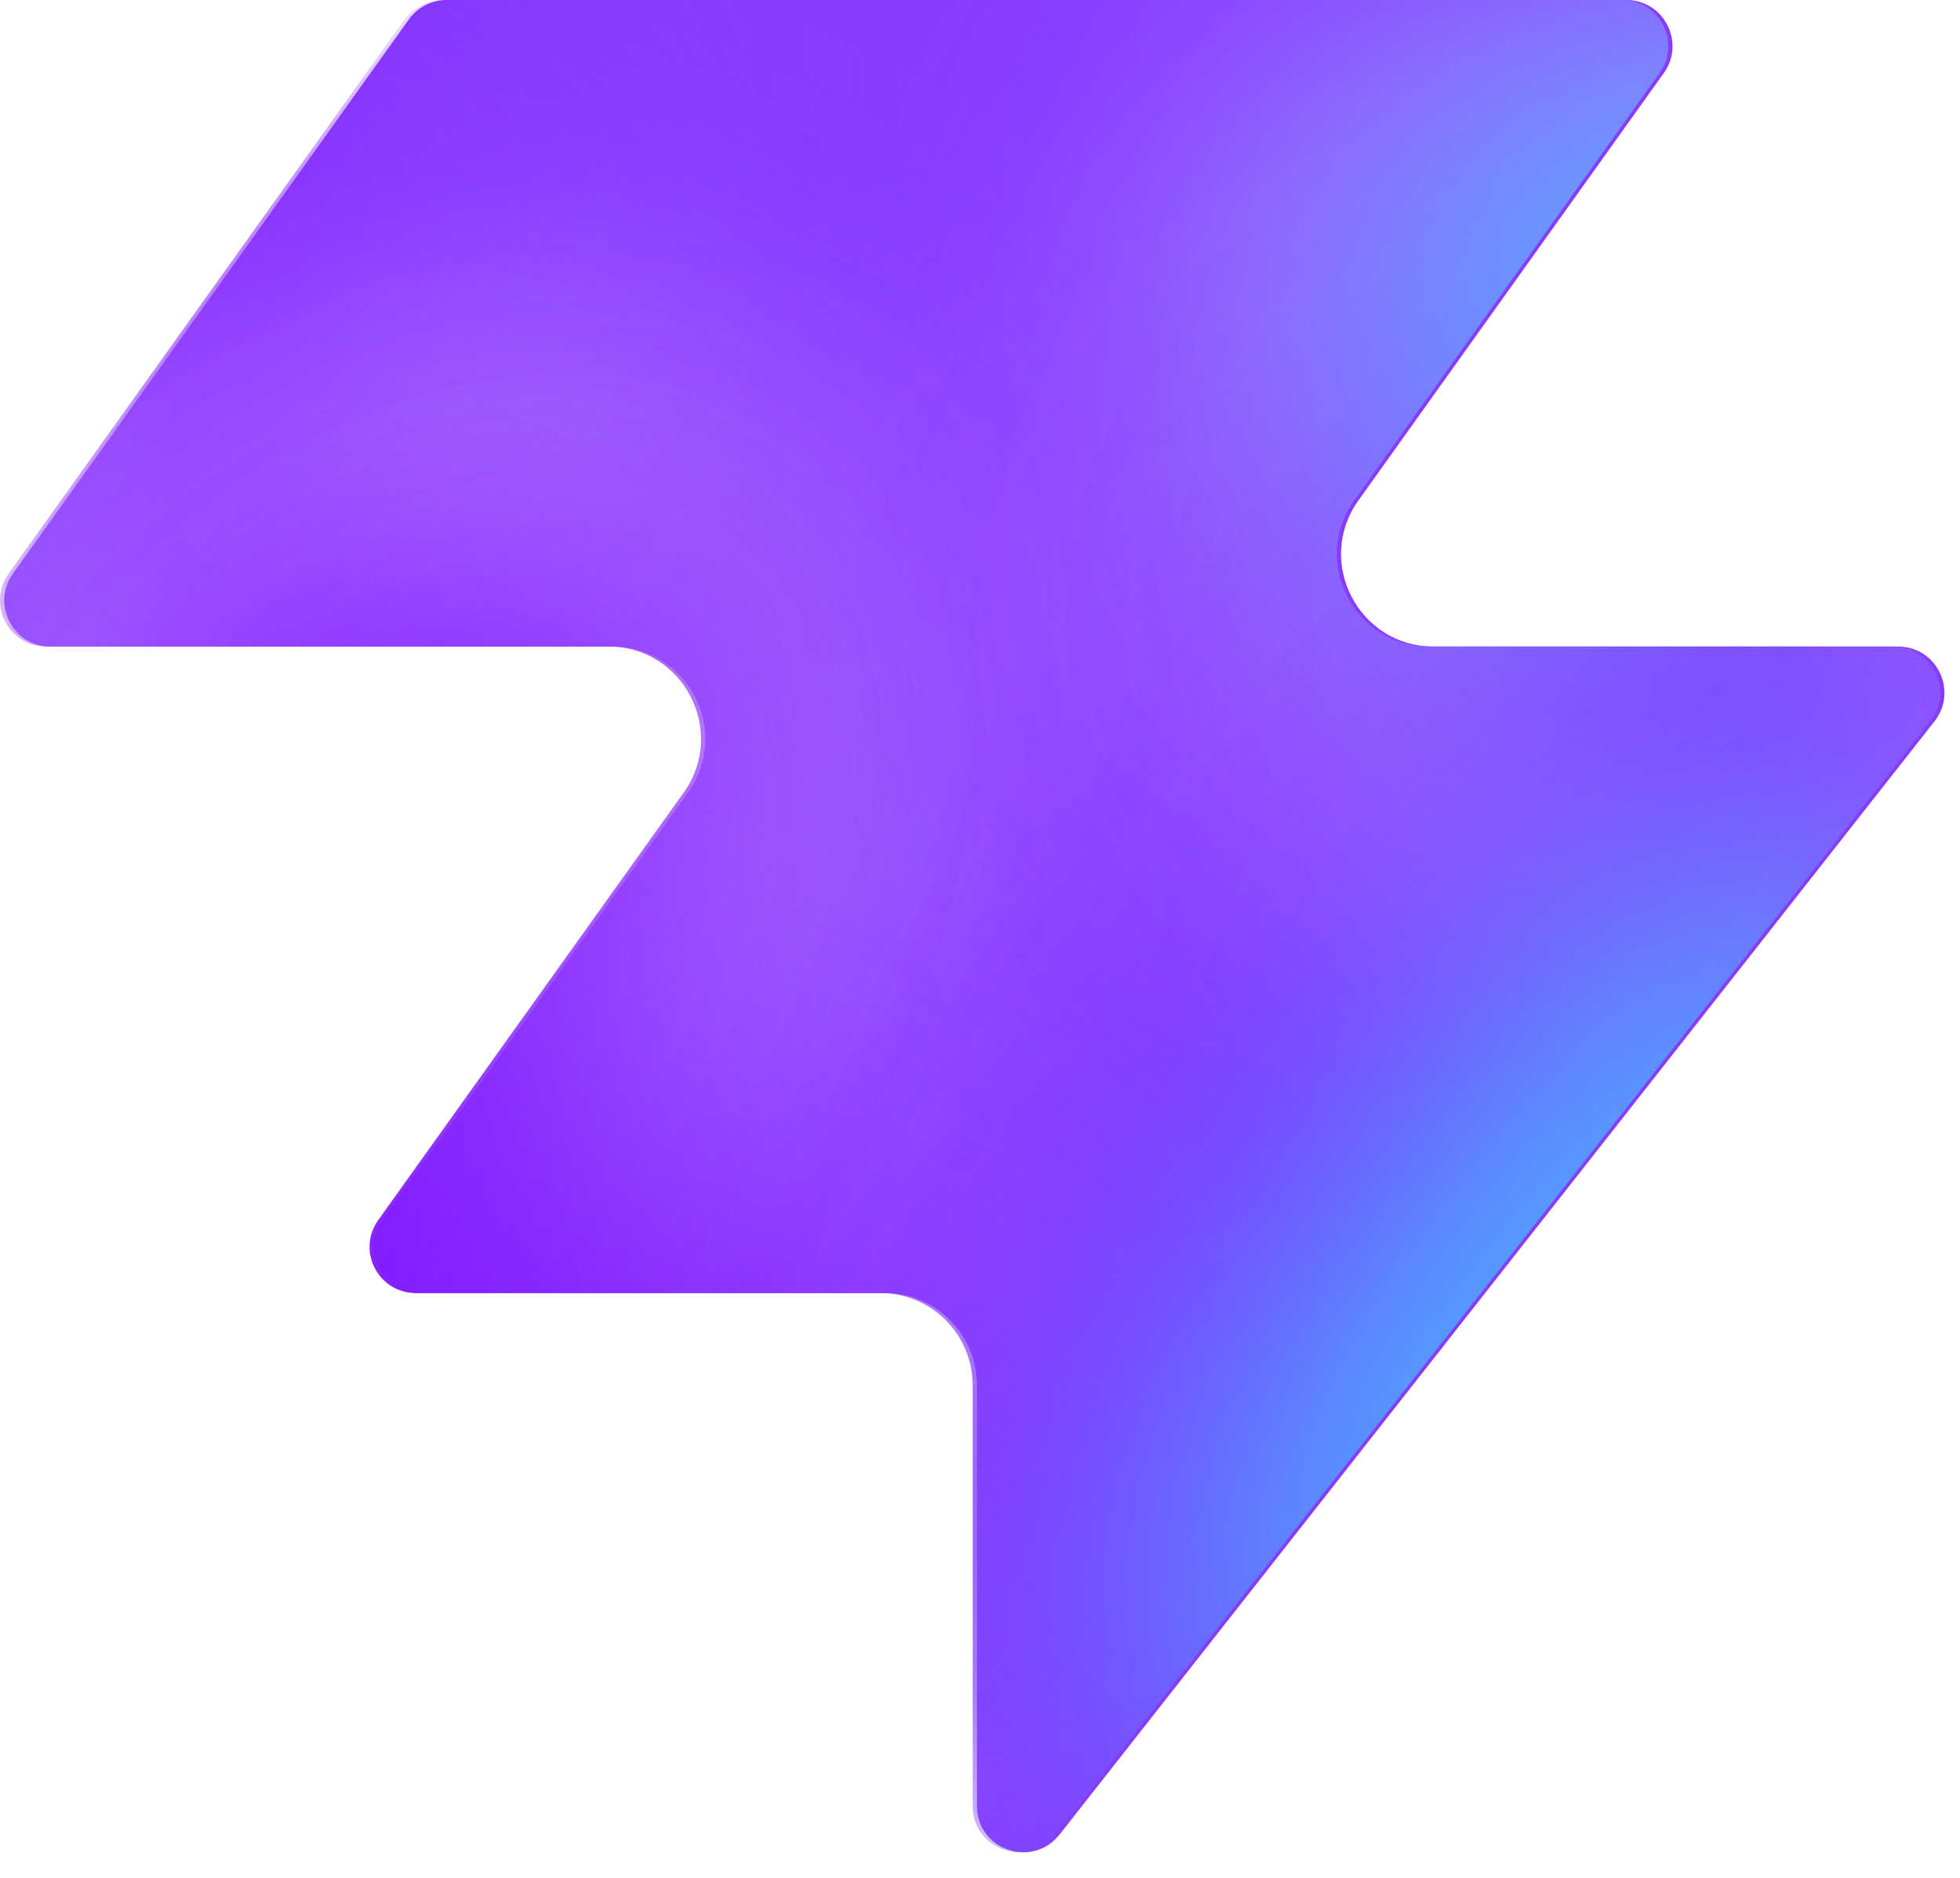
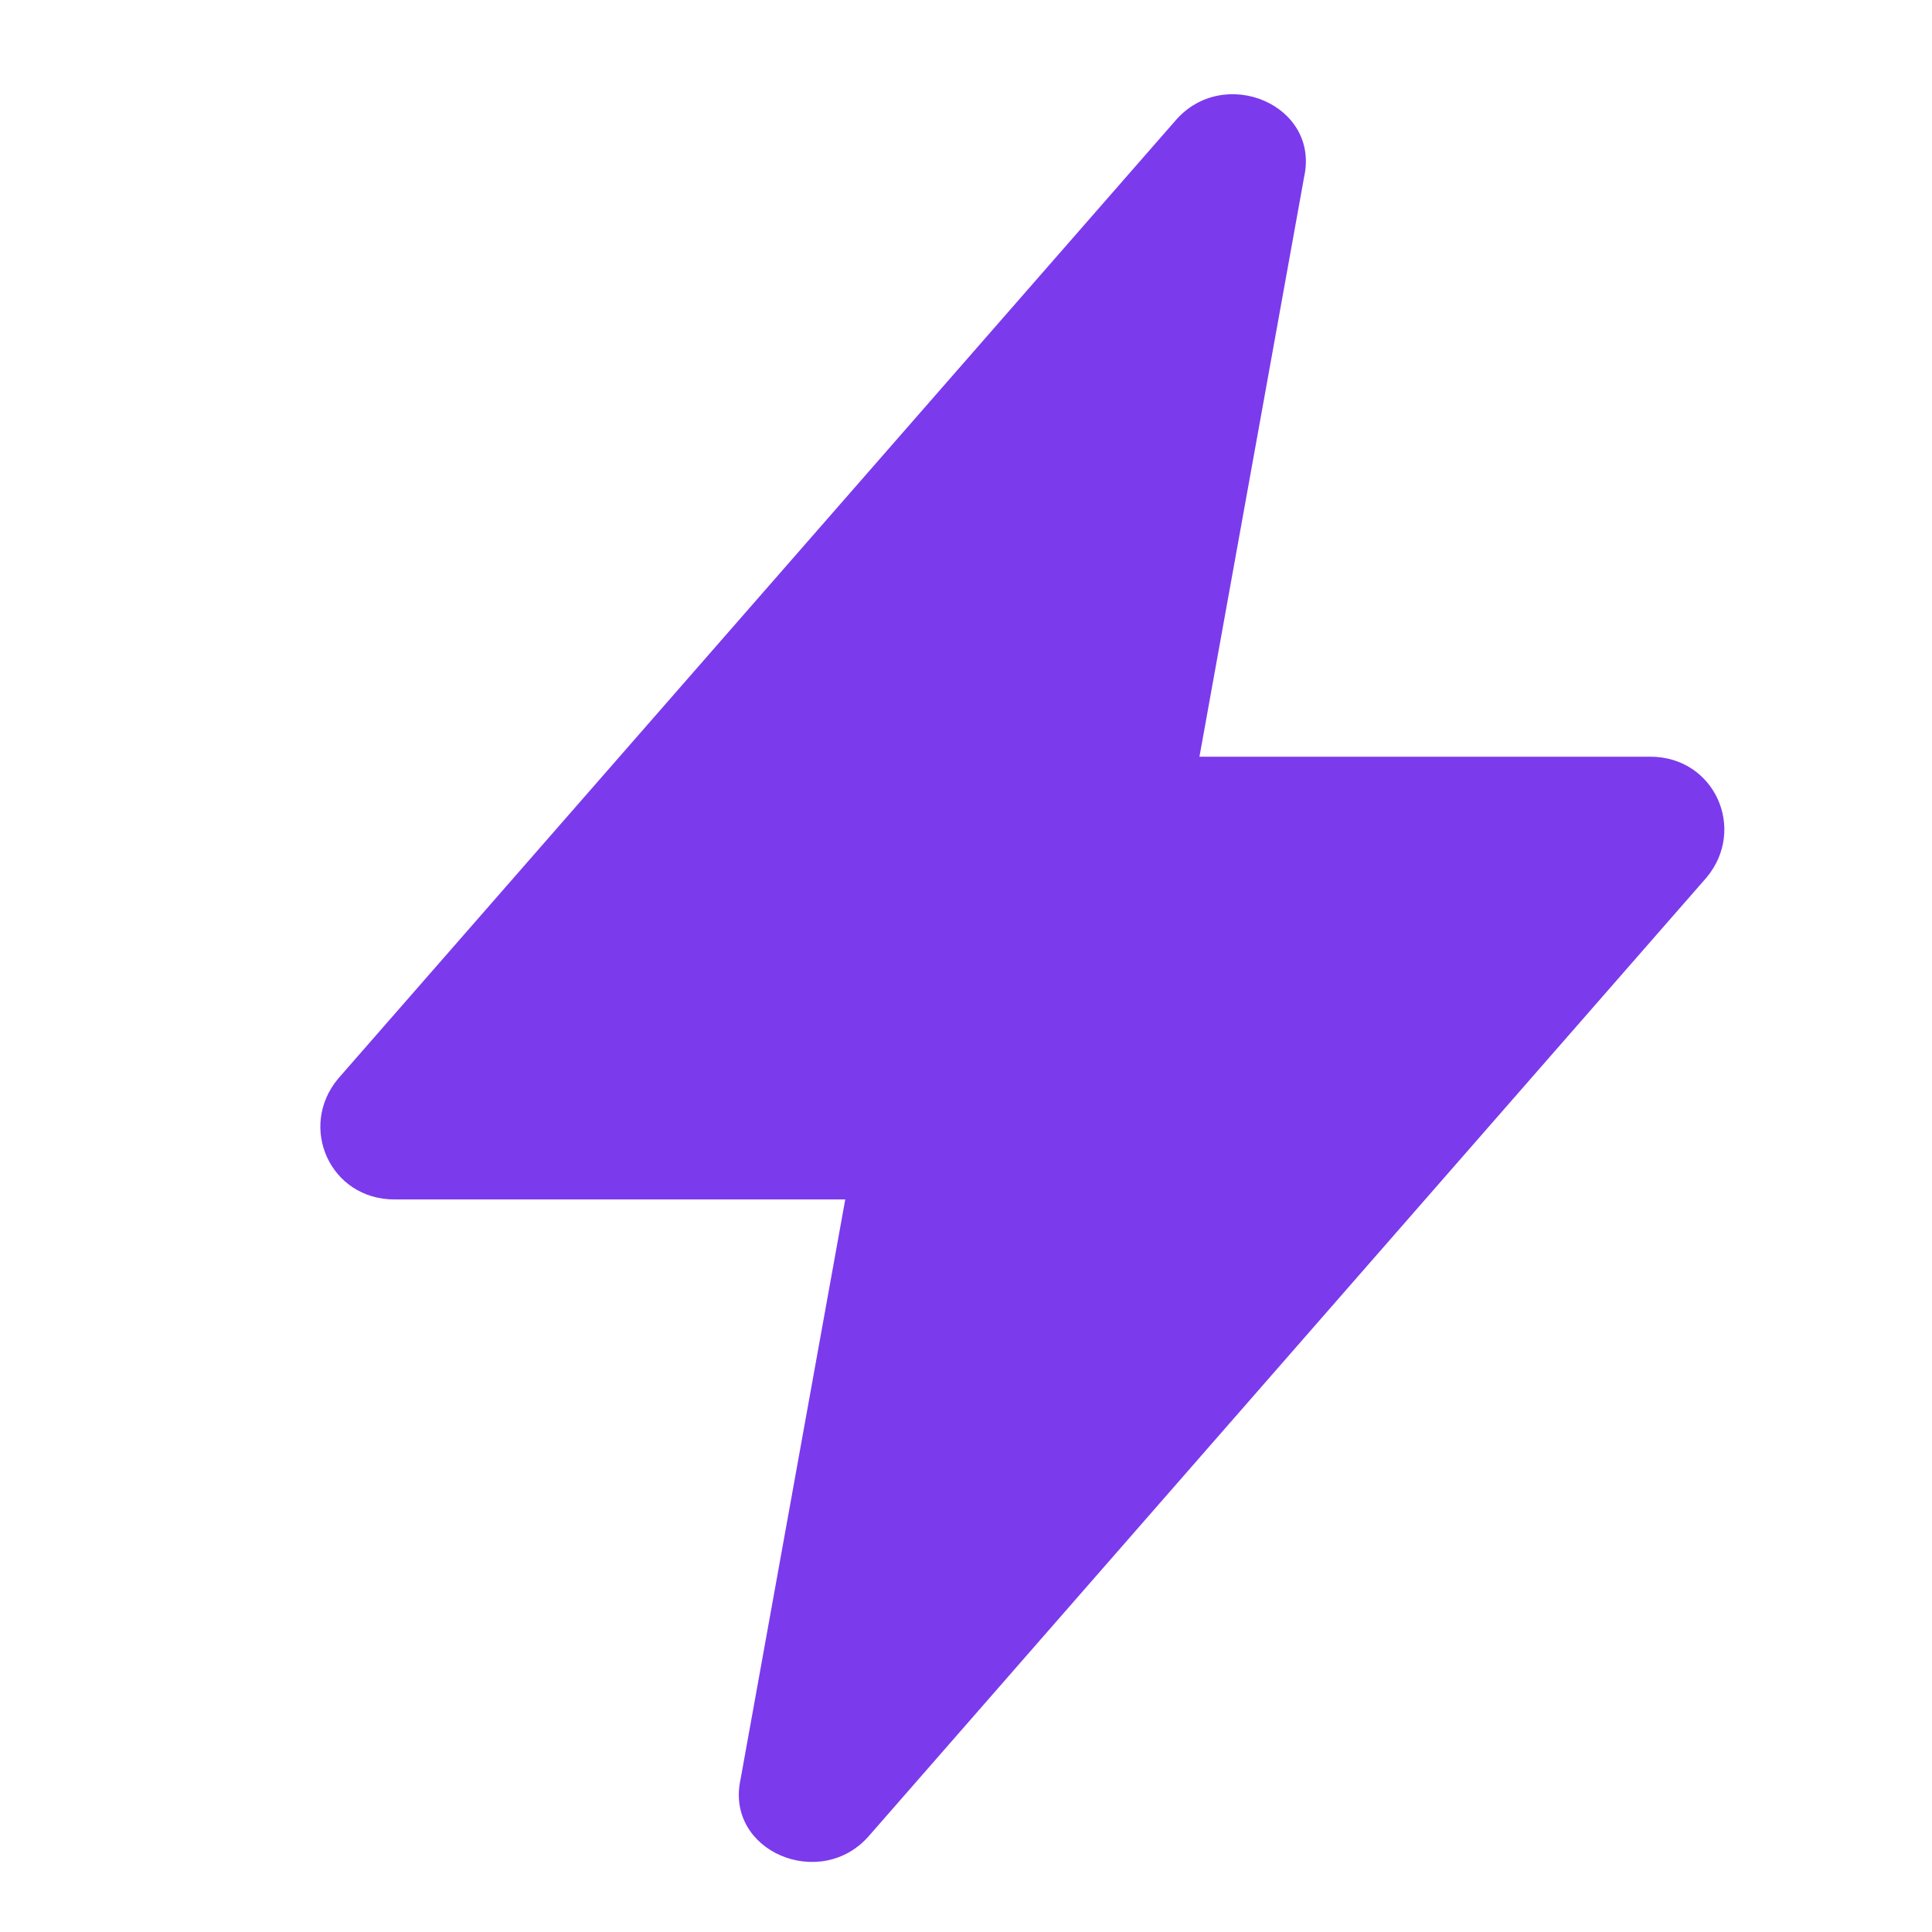
- <svg xmlns="http://www.w3.org/2000/svg" width="48" height="46" fill="none" viewBox="0 0 48 46">
-   <path fill="#863bff" d="M25.946 44.938c-.664.845-2.021.375-2.021-.698V33.937a2.26 2.26 0 0 0-2.262-2.262H10.287c-.92 0-1.456-1.04-.92-1.788l7.48-10.471c1.07-1.497 0-3.578-1.842-3.578H1.237c-.92 0-1.456-1.04-.92-1.788L10.013.474c.214-.297.556-.474.92-.474h28.894c.92 0 1.456 1.04.92 1.788l-7.48 10.471c-1.07 1.498 0 3.579 1.842 3.579h11.377c.943 0 1.473 1.088.89 1.83L25.947 44.94z" style="fill:#863bff;fill:color(display-p3 .525 .23 1);fill-opacity:1" />
-   <mask id="a" width="48" height="46" x="0" y="0" maskUnits="userSpaceOnUse" style="mask-type:alpha">
-     <path fill="#000" d="M25.842 44.938c-.664.844-2.021.375-2.021-.698V33.937a2.26 2.26 0 0 0-2.262-2.262H10.183c-.92 0-1.456-1.04-.92-1.788l7.48-10.471c1.07-1.498 0-3.579-1.842-3.579H1.133c-.92 0-1.456-1.04-.92-1.787L9.91.473c.214-.297.556-.474.92-.474h28.894c.92 0 1.456 1.04.92 1.788l-7.48 10.471c-1.07 1.498 0 3.578 1.842 3.578h11.377c.943 0 1.473 1.088.89 1.832L25.843 44.94z" style="fill:#000;fill-opacity:1" />
-   </mask>
-   <g mask="url(#a)">
-     <g filter="url(#b)">
-       <ellipse cx="5.508" cy="14.704" fill="#ede6ff" rx="5.508" ry="14.704" style="fill:#ede6ff;fill:color(display-p3 .927 .903 1);fill-opacity:1" transform="matrix(.00324 1 1 -.00324 -4.47 31.516)" />
-     </g>
-     <g filter="url(#c)">
-       <ellipse cx="10.399" cy="29.851" fill="#ede6ff" rx="10.399" ry="29.851" style="fill:#ede6ff;fill:color(display-p3 .927 .903 1);fill-opacity:1" transform="matrix(.00324 1 1 -.00324 -39.328 7.883)" />
-     </g>
-     <g filter="url(#d)">
-       <ellipse cx="5.508" cy="30.487" fill="#7e14ff" rx="5.508" ry="30.487" style="fill:#7e14ff;fill:color(display-p3 .492 .077 1);fill-opacity:1" transform="rotate(89.814 -25.913 -14.639)scale(1 -1)" />
-     </g>
-     <g filter="url(#e)">
-       <ellipse cx="5.508" cy="30.599" fill="#7e14ff" rx="5.508" ry="30.599" style="fill:#7e14ff;fill:color(display-p3 .492 .077 1);fill-opacity:1" transform="rotate(89.814 -32.644 -3.334)scale(1 -1)" />
-     </g>
-     <g filter="url(#f)">
-       <ellipse cx="5.508" cy="30.599" fill="#7e14ff" rx="5.508" ry="30.599" style="fill:#7e14ff;fill:color(display-p3 .492 .077 1);fill-opacity:1" transform="matrix(.00324 1 1 -.00324 -34.34 30.47)" />
-     </g>
-     <g filter="url(#g)">
-       <ellipse cx="14.072" cy="22.078" fill="#ede6ff" rx="14.072" ry="22.078" style="fill:#ede6ff;fill:color(display-p3 .927 .903 1);fill-opacity:1" transform="rotate(93.35 24.506 48.493)scale(-1 1)" />
-     </g>
-     <g filter="url(#h)">
-       <ellipse cx="3.47" cy="21.501" fill="#7e14ff" rx="3.47" ry="21.501" style="fill:#7e14ff;fill:color(display-p3 .492 .077 1);fill-opacity:1" transform="rotate(89.009 28.708 47.59)scale(-1 1)" />
-     </g>
-     <g filter="url(#i)">
-       <ellipse cx="3.47" cy="21.501" fill="#7e14ff" rx="3.47" ry="21.501" style="fill:#7e14ff;fill:color(display-p3 .492 .077 1);fill-opacity:1" transform="rotate(89.009 28.708 47.59)scale(-1 1)" />
-     </g>
-     <g filter="url(#j)">
-       <ellipse cx=".387" cy="8.972" fill="#7e14ff" rx="4.407" ry="29.108" style="fill:#7e14ff;fill:color(display-p3 .492 .077 1);fill-opacity:1" transform="rotate(39.51 .387 8.972)" />
-     </g>
-     <g filter="url(#k)">
-       <ellipse cx="47.523" cy="-6.092" fill="#7e14ff" rx="4.407" ry="29.108" style="fill:#7e14ff;fill:color(display-p3 .492 .077 1);fill-opacity:1" transform="rotate(37.892 47.523 -6.092)" />
-     </g>
-     <g filter="url(#l)">
-       <ellipse cx="41.412" cy="6.333" fill="#47bfff" rx="5.971" ry="9.665" style="fill:#47bfff;fill:color(display-p3 .28 .748 1);fill-opacity:1" transform="rotate(37.892 41.412 6.333)" />
-     </g>
-     <g filter="url(#m)">
-       <ellipse cx="-1.879" cy="38.332" fill="#7e14ff" rx="4.407" ry="29.108" style="fill:#7e14ff;fill:color(display-p3 .492 .077 1);fill-opacity:1" transform="rotate(37.892 -1.88 38.332)" />
-     </g>
-     <g filter="url(#n)">
-       <ellipse cx="-1.879" cy="38.332" fill="#7e14ff" rx="4.407" ry="29.108" style="fill:#7e14ff;fill:color(display-p3 .492 .077 1);fill-opacity:1" transform="rotate(37.892 -1.88 38.332)" />
-     </g>
-     <g filter="url(#o)">
-       <ellipse cx="35.651" cy="29.907" fill="#7e14ff" rx="4.407" ry="29.108" style="fill:#7e14ff;fill:color(display-p3 .492 .077 1);fill-opacity:1" transform="rotate(37.892 35.651 29.907)" />
-     </g>
-     <g filter="url(#p)">
-       <ellipse cx="38.418" cy="32.4" fill="#47bfff" rx="5.971" ry="15.297" style="fill:#47bfff;fill:color(display-p3 .28 .748 1);fill-opacity:1" transform="rotate(37.892 38.418 32.4)" />
-     </g>
-   </g>
-   <defs>
-     <filter id="b" width="60.045" height="41.654" x="-19.77" y="16.149" color-interpolation-filters="sRGB" filterUnits="userSpaceOnUse">
-       <feFlood flood-opacity="0" result="BackgroundImageFix" />
-       <feBlend in="SourceGraphic" in2="BackgroundImageFix" result="shape" />
-       <feGaussianBlur result="effect1_foregroundBlur_2002_17158" stdDeviation="7.659" />
-     </filter>
-     <filter id="c" width="90.34" height="51.437" x="-54.613" y="-7.533" color-interpolation-filters="sRGB" filterUnits="userSpaceOnUse">
-       <feFlood flood-opacity="0" result="BackgroundImageFix" />
-       <feBlend in="SourceGraphic" in2="BackgroundImageFix" result="shape" />
-       <feGaussianBlur result="effect1_foregroundBlur_2002_17158" stdDeviation="7.659" />
-     </filter>
-     <filter id="d" width="79.355" height="29.4" x="-49.64" y="2.03" color-interpolation-filters="sRGB" filterUnits="userSpaceOnUse">
-       <feFlood flood-opacity="0" result="BackgroundImageFix" />
-       <feBlend in="SourceGraphic" in2="BackgroundImageFix" result="shape" />
-       <feGaussianBlur result="effect1_foregroundBlur_2002_17158" stdDeviation="4.596" />
-     </filter>
-     <filter id="e" width="79.579" height="29.4" x="-45.045" y="20.029" color-interpolation-filters="sRGB" filterUnits="userSpaceOnUse">
-       <feFlood flood-opacity="0" result="BackgroundImageFix" />
-       <feBlend in="SourceGraphic" in2="BackgroundImageFix" result="shape" />
-       <feGaussianBlur result="effect1_foregroundBlur_2002_17158" stdDeviation="4.596" />
-     </filter>
-     <filter id="f" width="79.579" height="29.4" x="-43.513" y="21.178" color-interpolation-filters="sRGB" filterUnits="userSpaceOnUse">
-       <feFlood flood-opacity="0" result="BackgroundImageFix" />
-       <feBlend in="SourceGraphic" in2="BackgroundImageFix" result="shape" />
-       <feGaussianBlur result="effect1_foregroundBlur_2002_17158" stdDeviation="4.596" />
-     </filter>
-     <filter id="g" width="74.749" height="58.852" x="15.756" y="-17.901" color-interpolation-filters="sRGB" filterUnits="userSpaceOnUse">
-       <feFlood flood-opacity="0" result="BackgroundImageFix" />
-       <feBlend in="SourceGraphic" in2="BackgroundImageFix" result="shape" />
-       <feGaussianBlur result="effect1_foregroundBlur_2002_17158" stdDeviation="7.659" />
-     </filter>
-     <filter id="h" width="61.377" height="25.362" x="23.548" y="2.284" color-interpolation-filters="sRGB" filterUnits="userSpaceOnUse">
-       <feFlood flood-opacity="0" result="BackgroundImageFix" />
-       <feBlend in="SourceGraphic" in2="BackgroundImageFix" result="shape" />
-       <feGaussianBlur result="effect1_foregroundBlur_2002_17158" stdDeviation="4.596" />
-     </filter>
-     <filter id="i" width="61.377" height="25.362" x="23.548" y="2.284" color-interpolation-filters="sRGB" filterUnits="userSpaceOnUse">
-       <feFlood flood-opacity="0" result="BackgroundImageFix" />
-       <feBlend in="SourceGraphic" in2="BackgroundImageFix" result="shape" />
-       <feGaussianBlur result="effect1_foregroundBlur_2002_17158" stdDeviation="4.596" />
-     </filter>
-     <filter id="j" width="56.045" height="63.649" x="-27.636" y="-22.853" color-interpolation-filters="sRGB" filterUnits="userSpaceOnUse">
-       <feFlood flood-opacity="0" result="BackgroundImageFix" />
-       <feBlend in="SourceGraphic" in2="BackgroundImageFix" result="shape" />
-       <feGaussianBlur result="effect1_foregroundBlur_2002_17158" stdDeviation="4.596" />
-     </filter>
-     <filter id="k" width="54.814" height="64.646" x="20.116" y="-38.415" color-interpolation-filters="sRGB" filterUnits="userSpaceOnUse">
-       <feFlood flood-opacity="0" result="BackgroundImageFix" />
-       <feBlend in="SourceGraphic" in2="BackgroundImageFix" result="shape" />
-       <feGaussianBlur result="effect1_foregroundBlur_2002_17158" stdDeviation="4.596" />
-     </filter>
-     <filter id="l" width="33.541" height="35.313" x="24.641" y="-11.323" color-interpolation-filters="sRGB" filterUnits="userSpaceOnUse">
-       <feFlood flood-opacity="0" result="BackgroundImageFix" />
-       <feBlend in="SourceGraphic" in2="BackgroundImageFix" result="shape" />
-       <feGaussianBlur result="effect1_foregroundBlur_2002_17158" stdDeviation="4.596" />
-     </filter>
-     <filter id="m" width="54.814" height="64.646" x="-29.286" y="6.009" color-interpolation-filters="sRGB" filterUnits="userSpaceOnUse">
-       <feFlood flood-opacity="0" result="BackgroundImageFix" />
-       <feBlend in="SourceGraphic" in2="BackgroundImageFix" result="shape" />
-       <feGaussianBlur result="effect1_foregroundBlur_2002_17158" stdDeviation="4.596" />
-     </filter>
-     <filter id="n" width="54.814" height="64.646" x="-29.286" y="6.009" color-interpolation-filters="sRGB" filterUnits="userSpaceOnUse">
-       <feFlood flood-opacity="0" result="BackgroundImageFix" />
-       <feBlend in="SourceGraphic" in2="BackgroundImageFix" result="shape" />
-       <feGaussianBlur result="effect1_foregroundBlur_2002_17158" stdDeviation="4.596" />
-     </filter>
-     <filter id="o" width="54.814" height="64.646" x="8.244" y="-2.416" color-interpolation-filters="sRGB" filterUnits="userSpaceOnUse">
-       <feFlood flood-opacity="0" result="BackgroundImageFix" />
-       <feBlend in="SourceGraphic" in2="BackgroundImageFix" result="shape" />
-       <feGaussianBlur result="effect1_foregroundBlur_2002_17158" stdDeviation="4.596" />
-     </filter>
-     <filter id="p" width="39.409" height="43.623" x="18.713" y="10.588" color-interpolation-filters="sRGB" filterUnits="userSpaceOnUse">
-       <feFlood flood-opacity="0" result="BackgroundImageFix" />
-       <feBlend in="SourceGraphic" in2="BackgroundImageFix" result="shape" />
-       <feGaussianBlur result="effect1_foregroundBlur_2002_17158" stdDeviation="4.596" />
-     </filter>
-   </defs>
+ <svg xmlns="http://www.w3.org/2000/svg" width="48" height="48" viewBox="0 0 24 24">
+   <path fill="#7c3aed" d="M14.6 1.5 4.2 13.4c-.5.6-.1 1.5.7 1.5h5.6l-1.3 7.2c-.2.9 1 1.4 1.6.7l10.4-11.9c.5-.6.1-1.5-.7-1.5h-5.6l1.3-7.2c.2-.9-1-1.4-1.6-.7z" />
</svg>
